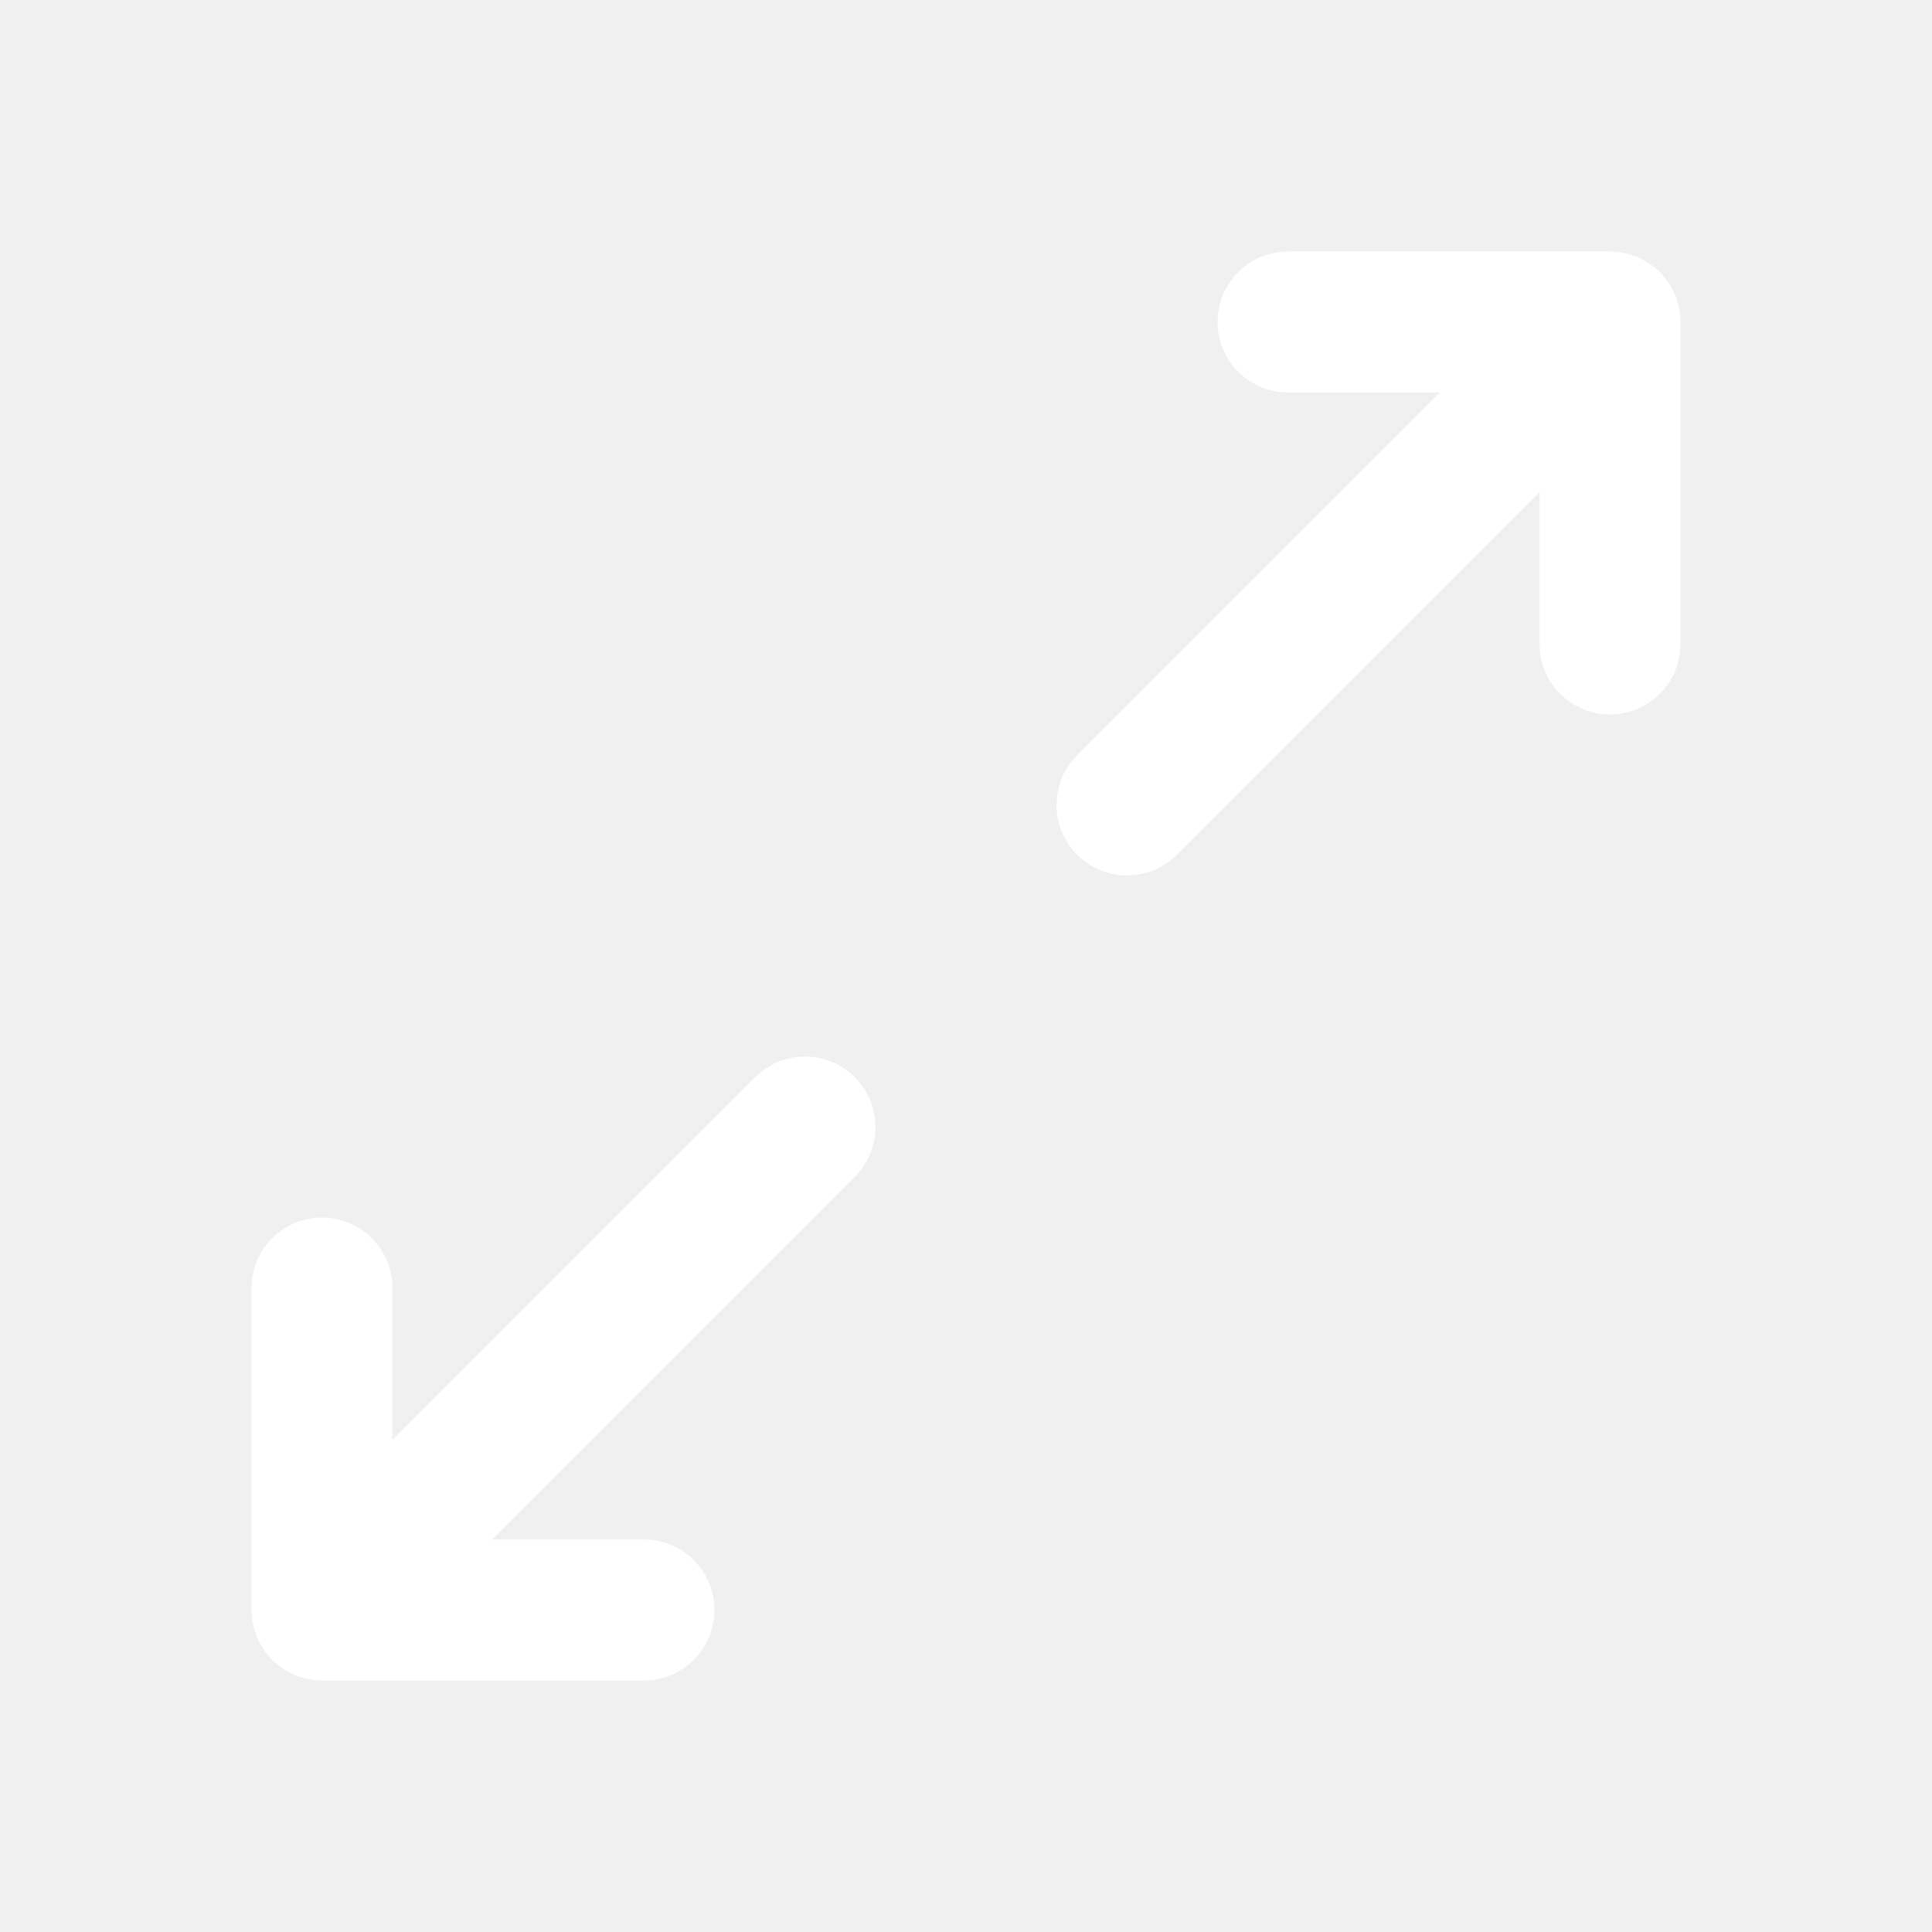
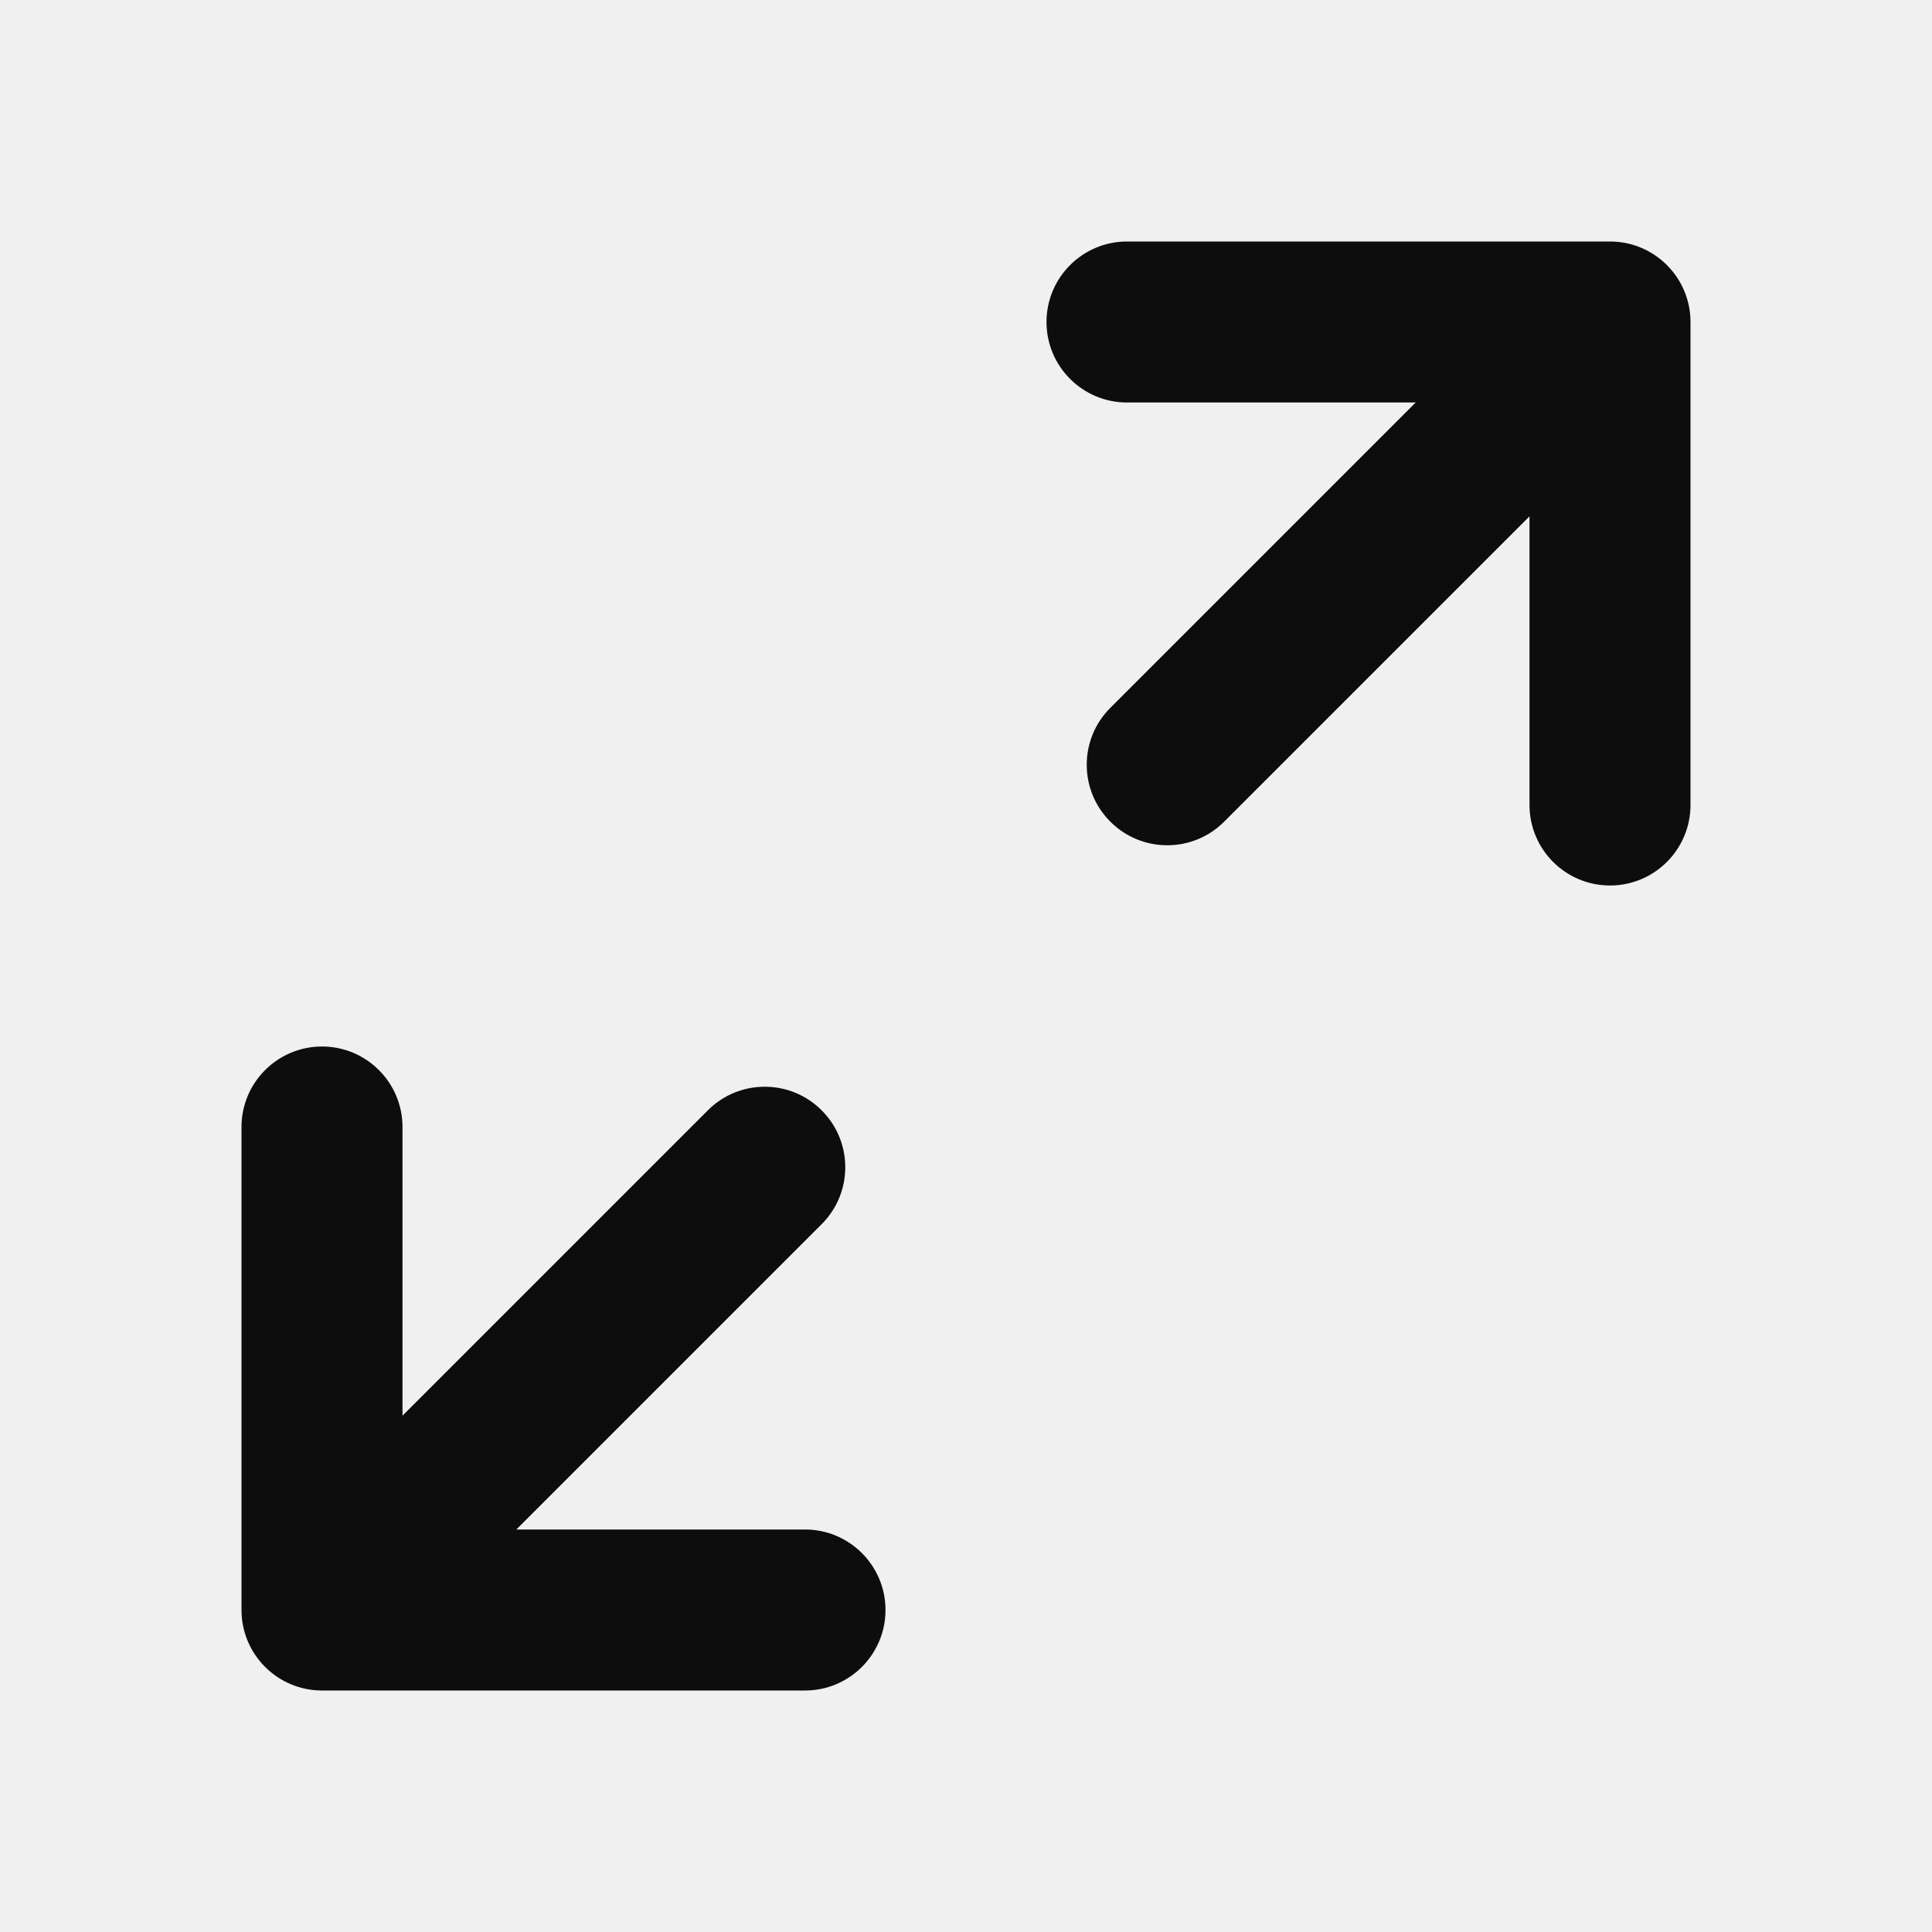
- <svg xmlns="http://www.w3.org/2000/svg" xmlns:xlink="http://www.w3.org/1999/xlink" role="img" class="inline-flex fill-current shrink-0" width="16" height="16" stroke-width="1.75px" aria-hidden="true" fill="color(srgb 0.871 0.871 0.871 / 0.65)" viewBox="0 0 24 24">
-   <defs>
-     <symbol id="pplx-icon-arrows-diagonal" viewBox="0 0 24 24" fill="none" stroke="#FFFFFF" stroke-linecap="round" stroke-linejoin="round">
-       <path d="M16 4l4 0l0 4 M14 10l6 -6 M8 20l-4 0l0 -4 M4 20l6 -6" stroke="#FFFFFF" fill="none" />
-     </symbol>
-   </defs>
-   <use xlink:href="#pplx-icon-arrows-diagonal" />
+ <svg xmlns="http://www.w3.org/2000/svg" width="24" height="24" viewBox="0 0 24 24" fill="none">
+   <path d="M13 4C13 3.448 13.448 3 14 3H20C20.552 3 21 3.448 21 4V10C21 10.552 20.552 11 20 11C19.448 11 19 10.552 19 10V6.414L15.207 10.207C14.817 10.598 14.183 10.598 13.793 10.207C13.402 9.817 13.402 9.183 13.793 8.793L17.586 5H14C13.448 5 13 4.552 13 4ZM4 13C4.552 13 5 13.448 5 14V17.586L8.793 13.793C9.183 13.402 9.817 13.402 10.207 13.793C10.598 14.183 10.598 14.817 10.207 15.207L6.414 19H10C10.552 19 11 19.448 11 20C11 20.552 10.552 21 10 21H4C3.448 21 3 20.552 3 20V14C3 13.448 3.448 13 4 13Z" fill="#0D0D0D" />
</svg>
